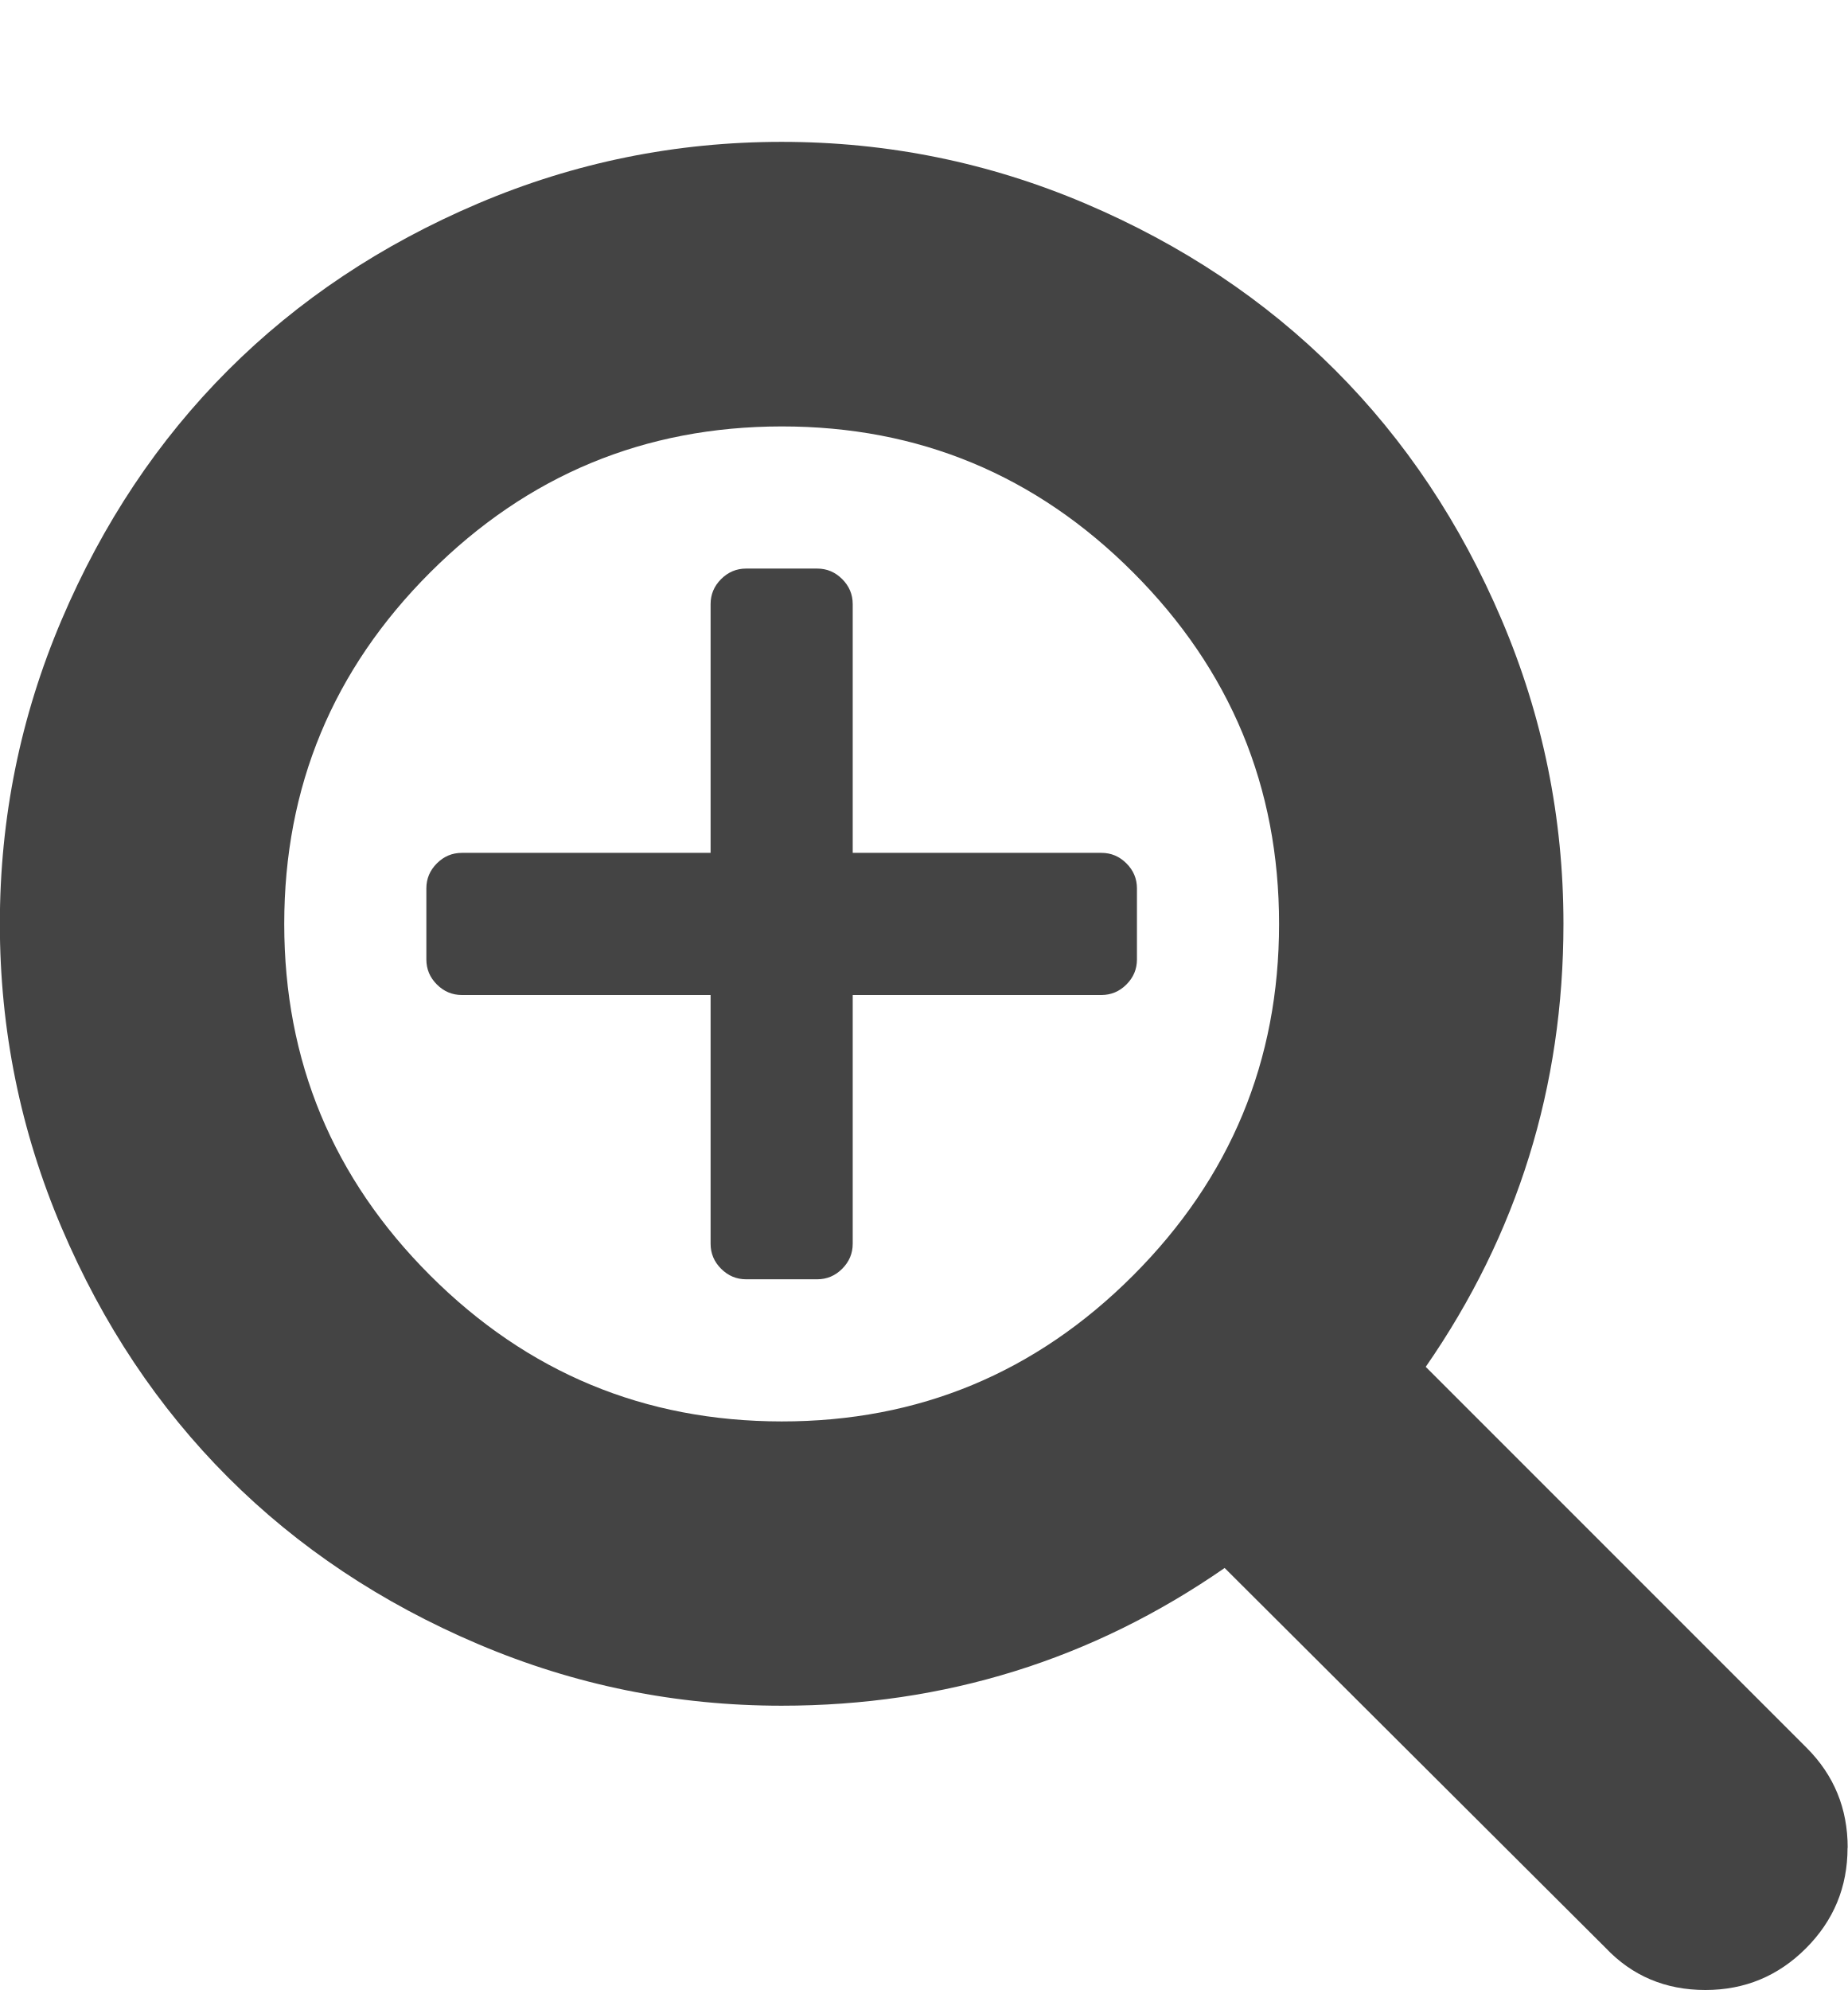
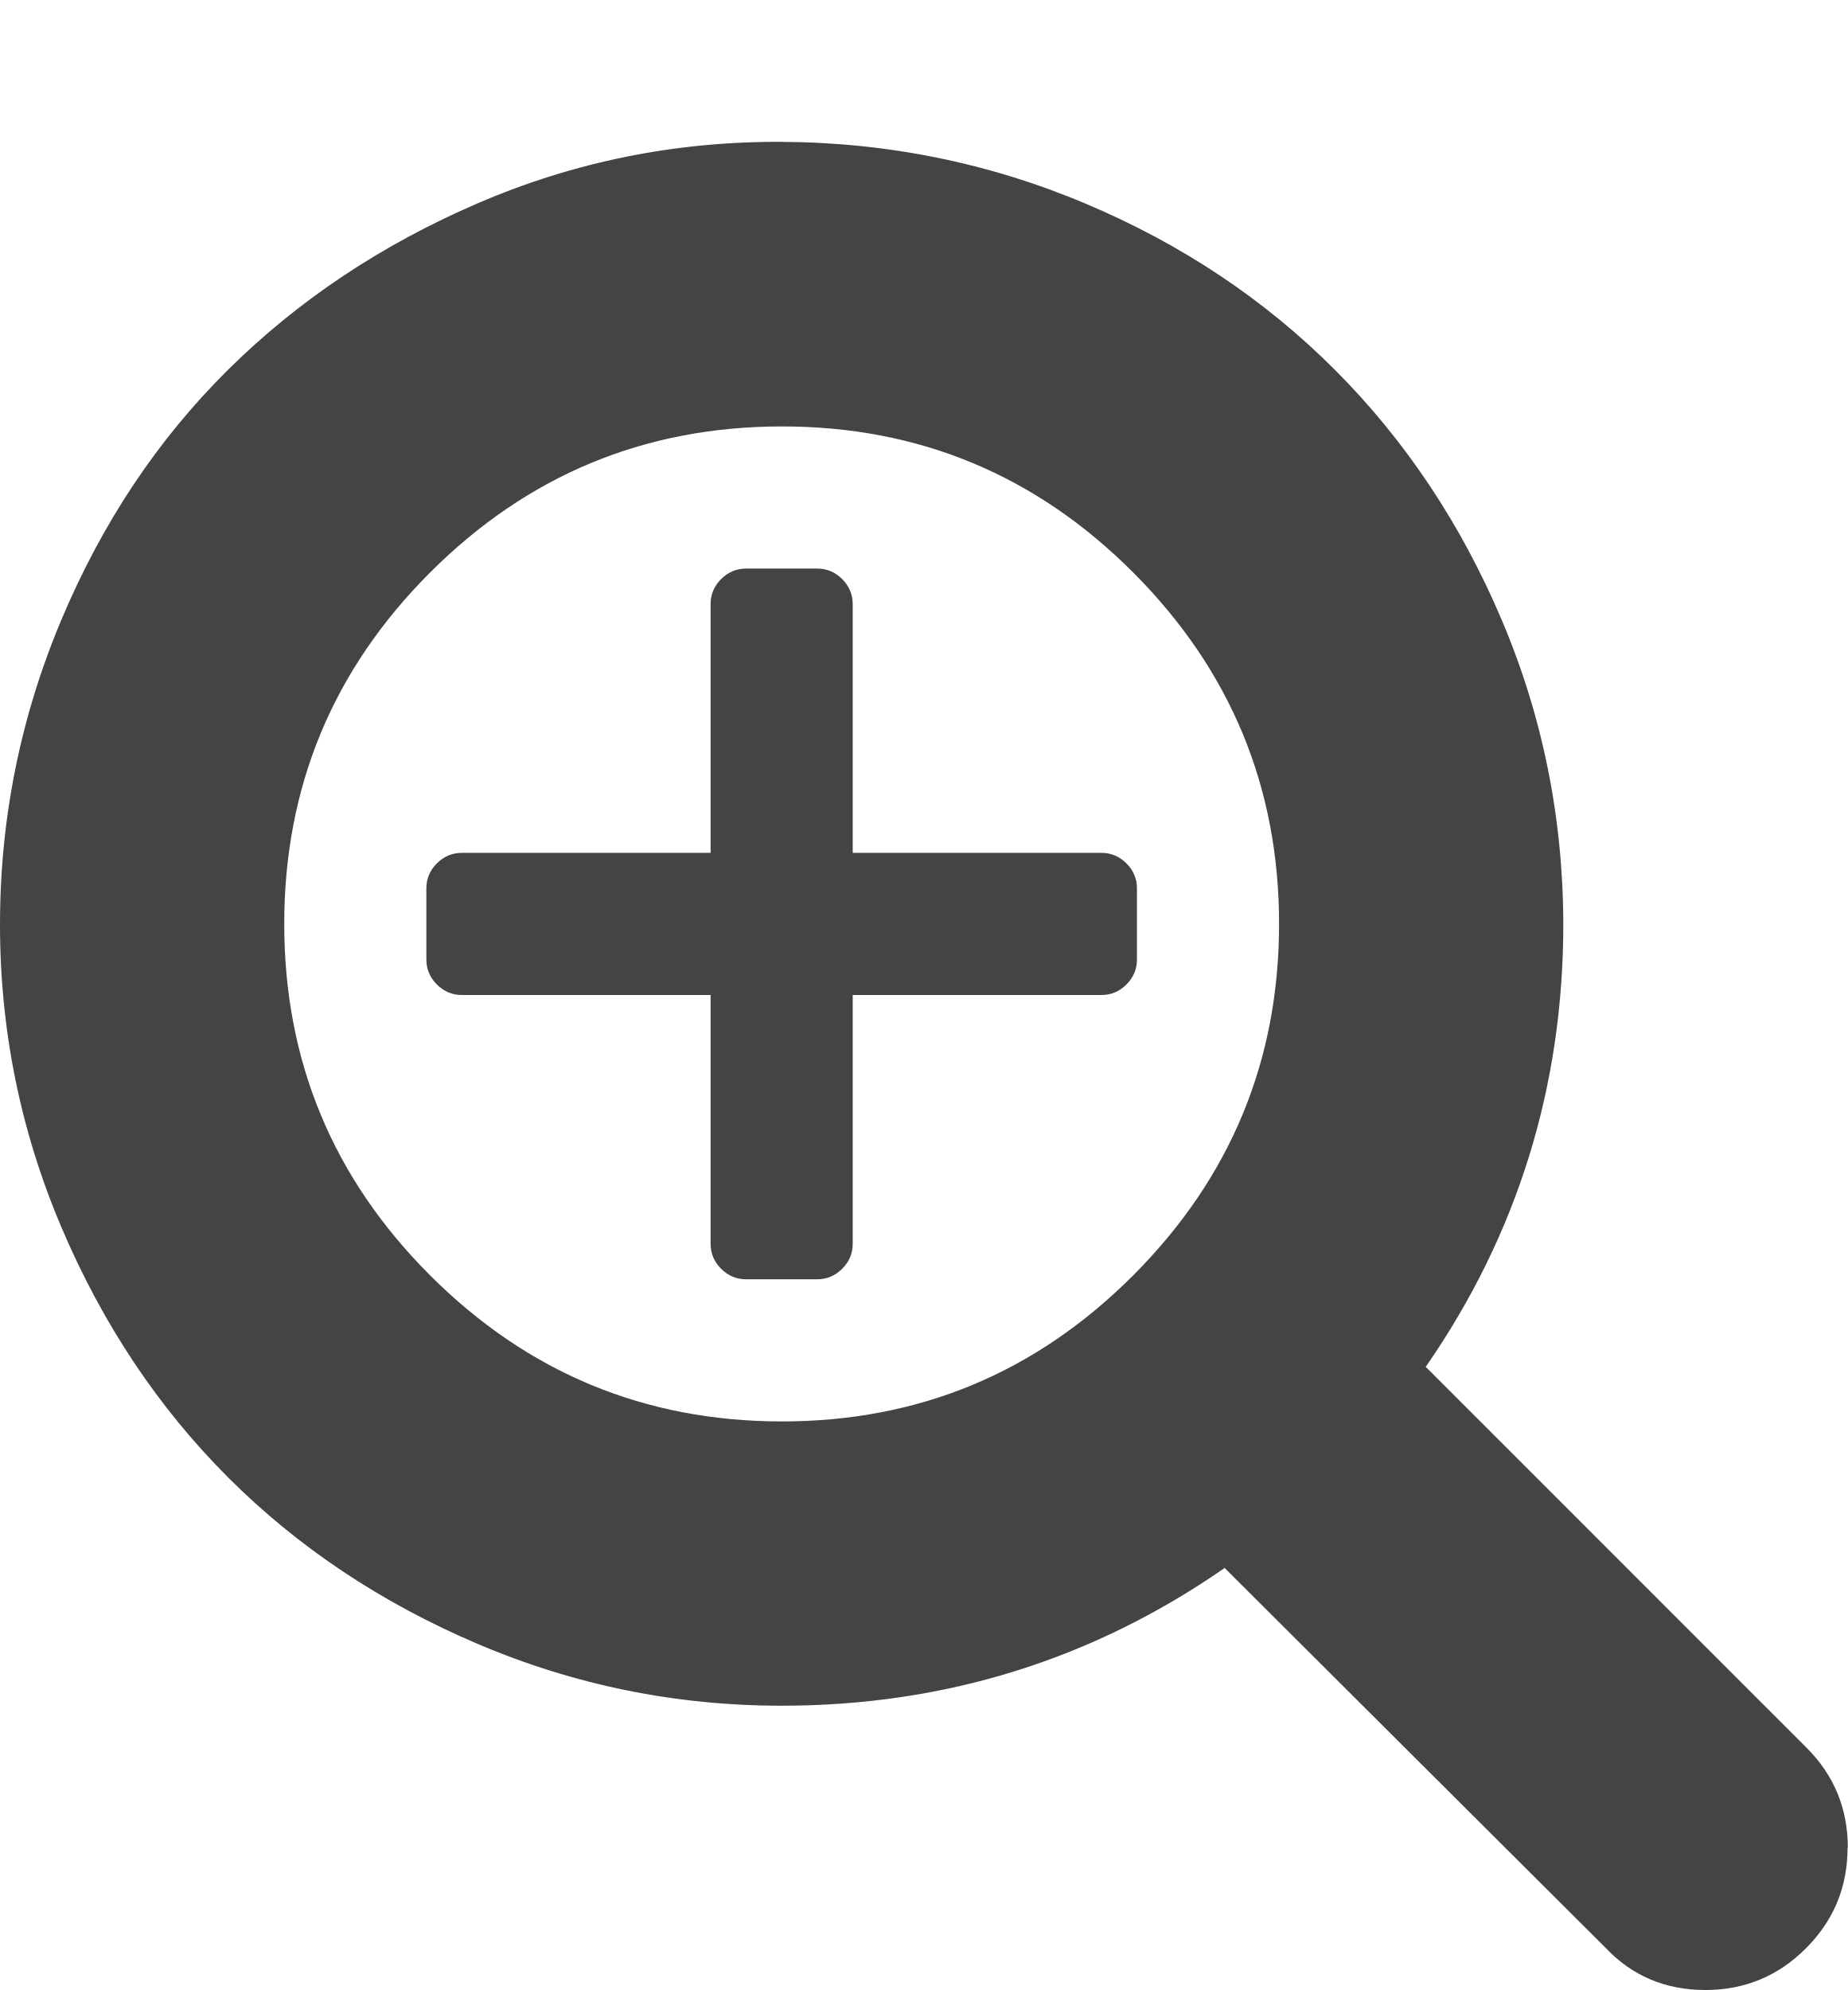
- <svg xmlns="http://www.w3.org/2000/svg" version="1.1" width="13" height="14" viewBox="0 0 13 14">
-   <path fill="#444444" d="M8 6.25v0.5q0 0.102-0.074 0.176t-0.176 0.074h-1.75v1.75q0 0.102-0.074 0.176t-0.176 0.074h-0.5q-0.102 0-0.176-0.074t-0.074-0.176v-1.75h-1.75q-0.102 0-0.176-0.074t-0.074-0.176v-0.5q0-0.102 0.074-0.176t0.176-0.074h1.75v-1.75q0-0.102 0.074-0.176t0.176-0.074h0.5q0.102 0 0.176 0.074t0.074 0.176v1.75h1.75q0.102 0 0.176 0.074t0.074 0.176zM9 6.5q0-1.445-1.027-2.473t-2.473-1.027-2.473 1.027-1.027 2.473 1.027 2.473 2.473 1.027 2.473-1.027 1.027-2.473zM13 13q0 0.414-0.293 0.707t-0.707 0.293q-0.422 0-0.703-0.297l-2.68-2.672q-1.398 0.969-3.117 0.969-1.117 0-2.137-0.434t-1.758-1.172-1.172-1.758-0.434-2.137 0.434-2.137 1.172-1.758 1.758-1.172 2.137-0.434 2.137 0.434 1.758 1.172 1.172 1.758 0.434 2.137q0 1.719-0.969 3.117l2.68 2.68q0.289 0.289 0.289 0.703z" />
+ <svg xmlns="http://www.w3.org/2000/svg" width="13" height="14" viewBox="0 0 13 14">
+   <path fill="#444" d="M8 6.25v.5q0 .102-.074.176T7.75 7H6v1.75q0 .102-.074.176T5.75 9h-.5q-.102 0-.176-.074T5 8.75V7H3.25q-.102 0-.176-.074T3 6.75v-.5q0-.102.074-.176T3.25 6H5V4.25q0-.102.074-.176T5.25 4h.5q.102 0 .176.074T6 4.25V6h1.75q.102 0 .176.074T8 6.25zm1 .25q0-1.445-1.027-2.473T5.5 3 3.027 4.027 2 6.5t1.027 2.473T5.5 10t2.473-1.027T9 6.5zm4 6.5q0 .414-.293.707T12 14q-.422 0-.703-.297l-2.68-2.672Q7.22 12 5.5 12q-1.117 0-2.137-.434t-1.758-1.172T.433 8.636 0 6.5.432 4.36t1.172-1.758 1.758-1.172T5.5.998t2.137.434 1.758 1.172 1.172 1.758T11 6.5q0 1.718-.968 3.116l2.68 2.68q.29.29.29.703z" />
</svg>
